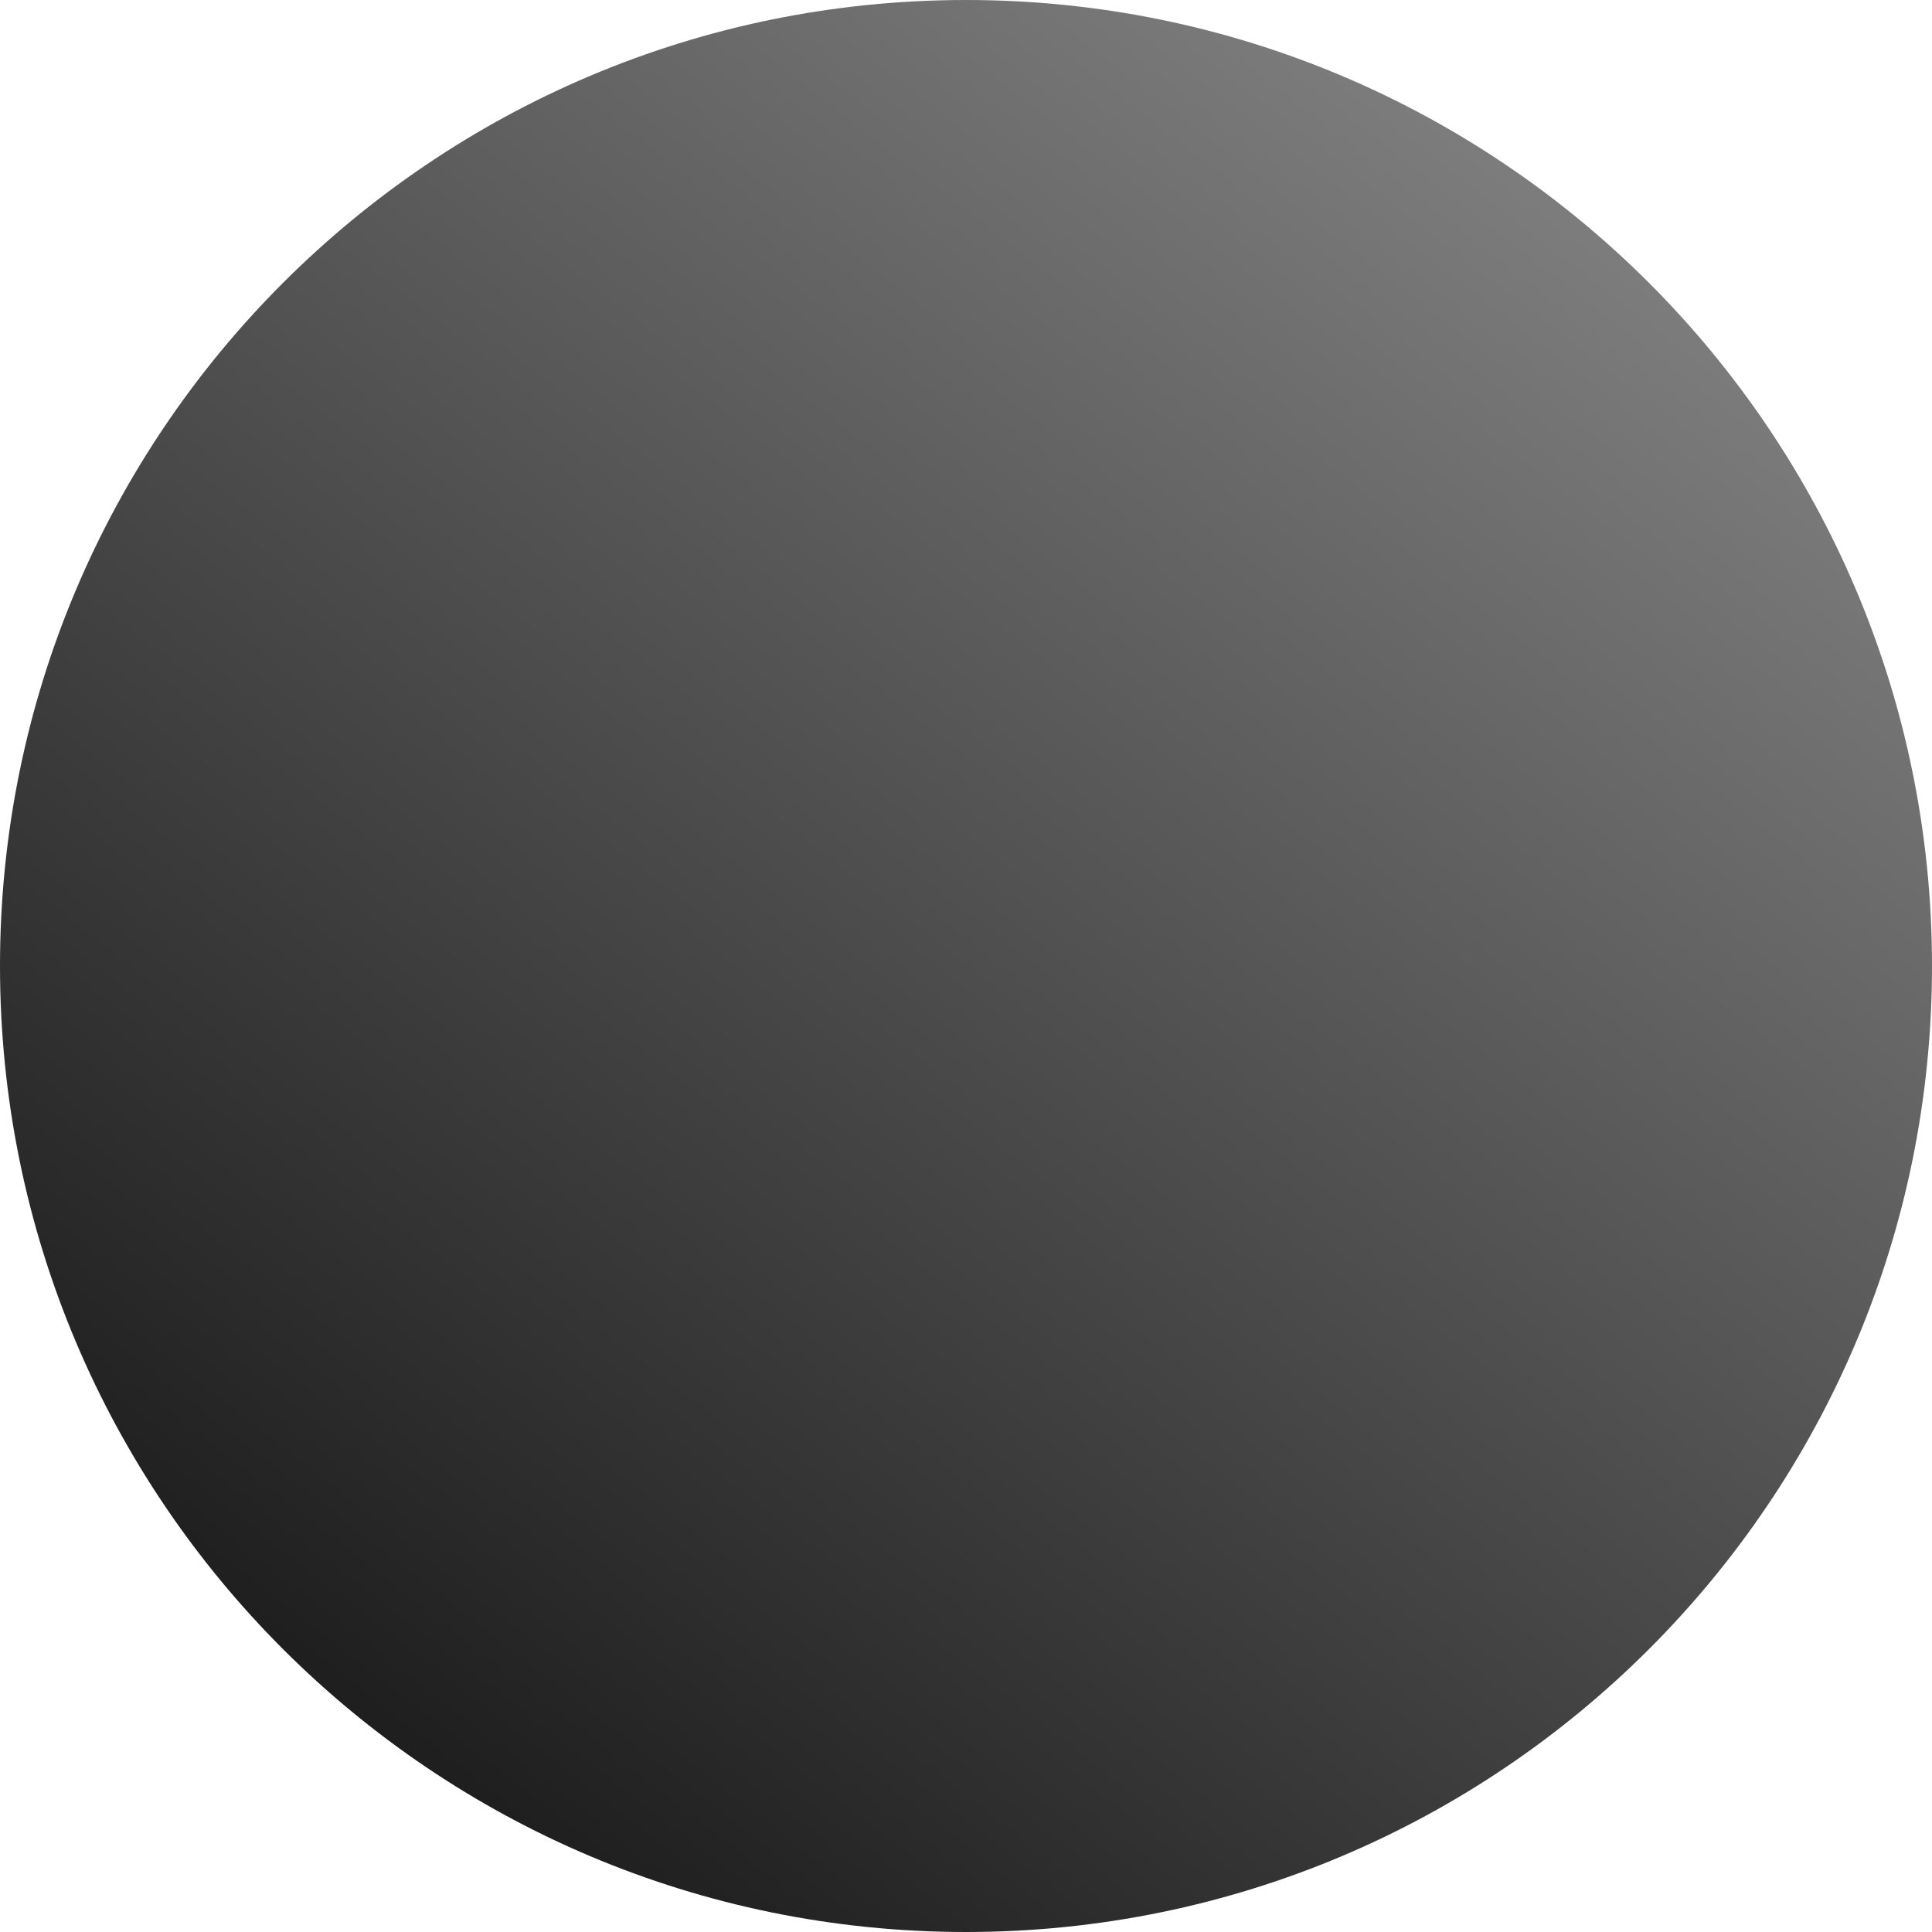
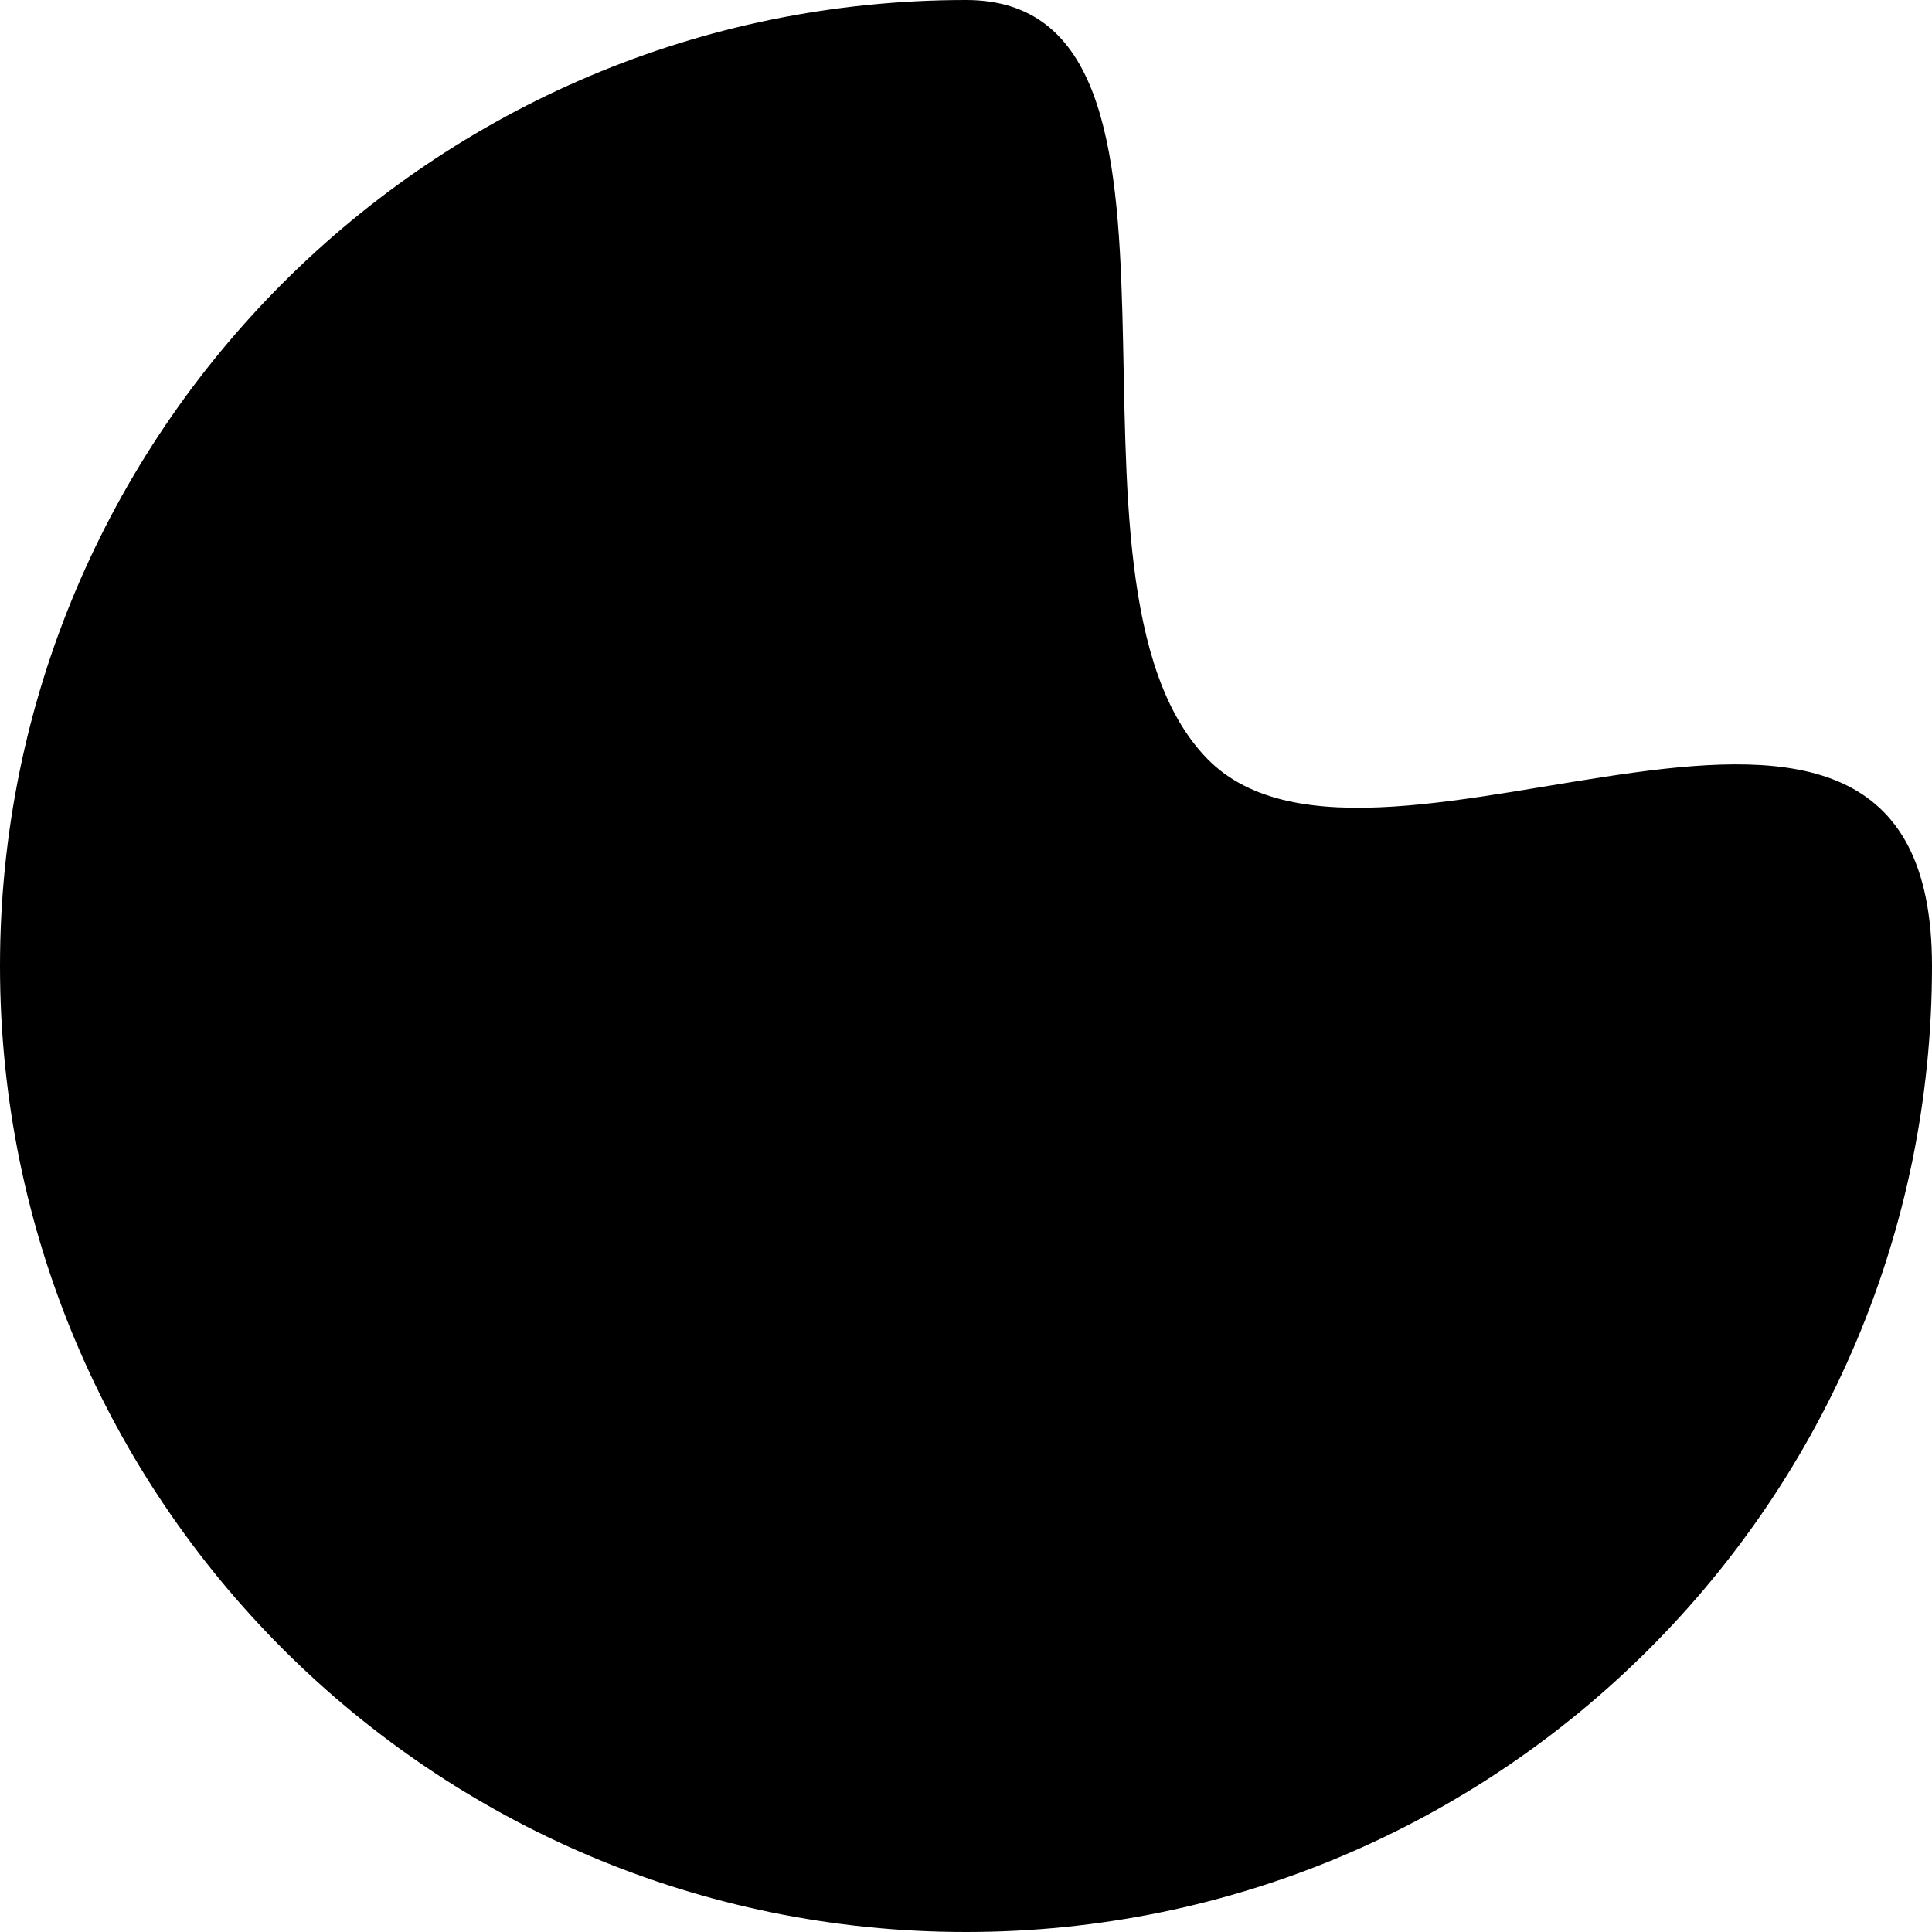
- <svg xmlns="http://www.w3.org/2000/svg" width="75" height="75" viewBox="0 0 75 75" fill="none">
-   <circle cx="37.5" cy="37.5" r="37.5" fill="url(#paint0_linear_140_6)" />
-   <defs>
-     <linearGradient id="paint0_linear_140_6" x1="58.065" y1="4.435" x2="3.427" y2="75" gradientUnits="userSpaceOnUse">
-       <stop stop-color="#7E7E7E" />
-       <stop offset="1" stop-color="#0E0E0E" />
-     </linearGradient>
-   </defs>
+ <svg xmlns="http://www.w3.org/2000/svg" width="100" height="100" viewBox="0 0 100 100" fill="none">
+   <path d="M100 50C100 77.614 77.614 100 50 100C22.386 100 0 77.614 0 50C0 22.386 22.386 0 50 0C63.991 0 53.425 30.025 62.5 39.286C71.337 48.304 100 28.571 100 50Z" fill="black" />
</svg>
